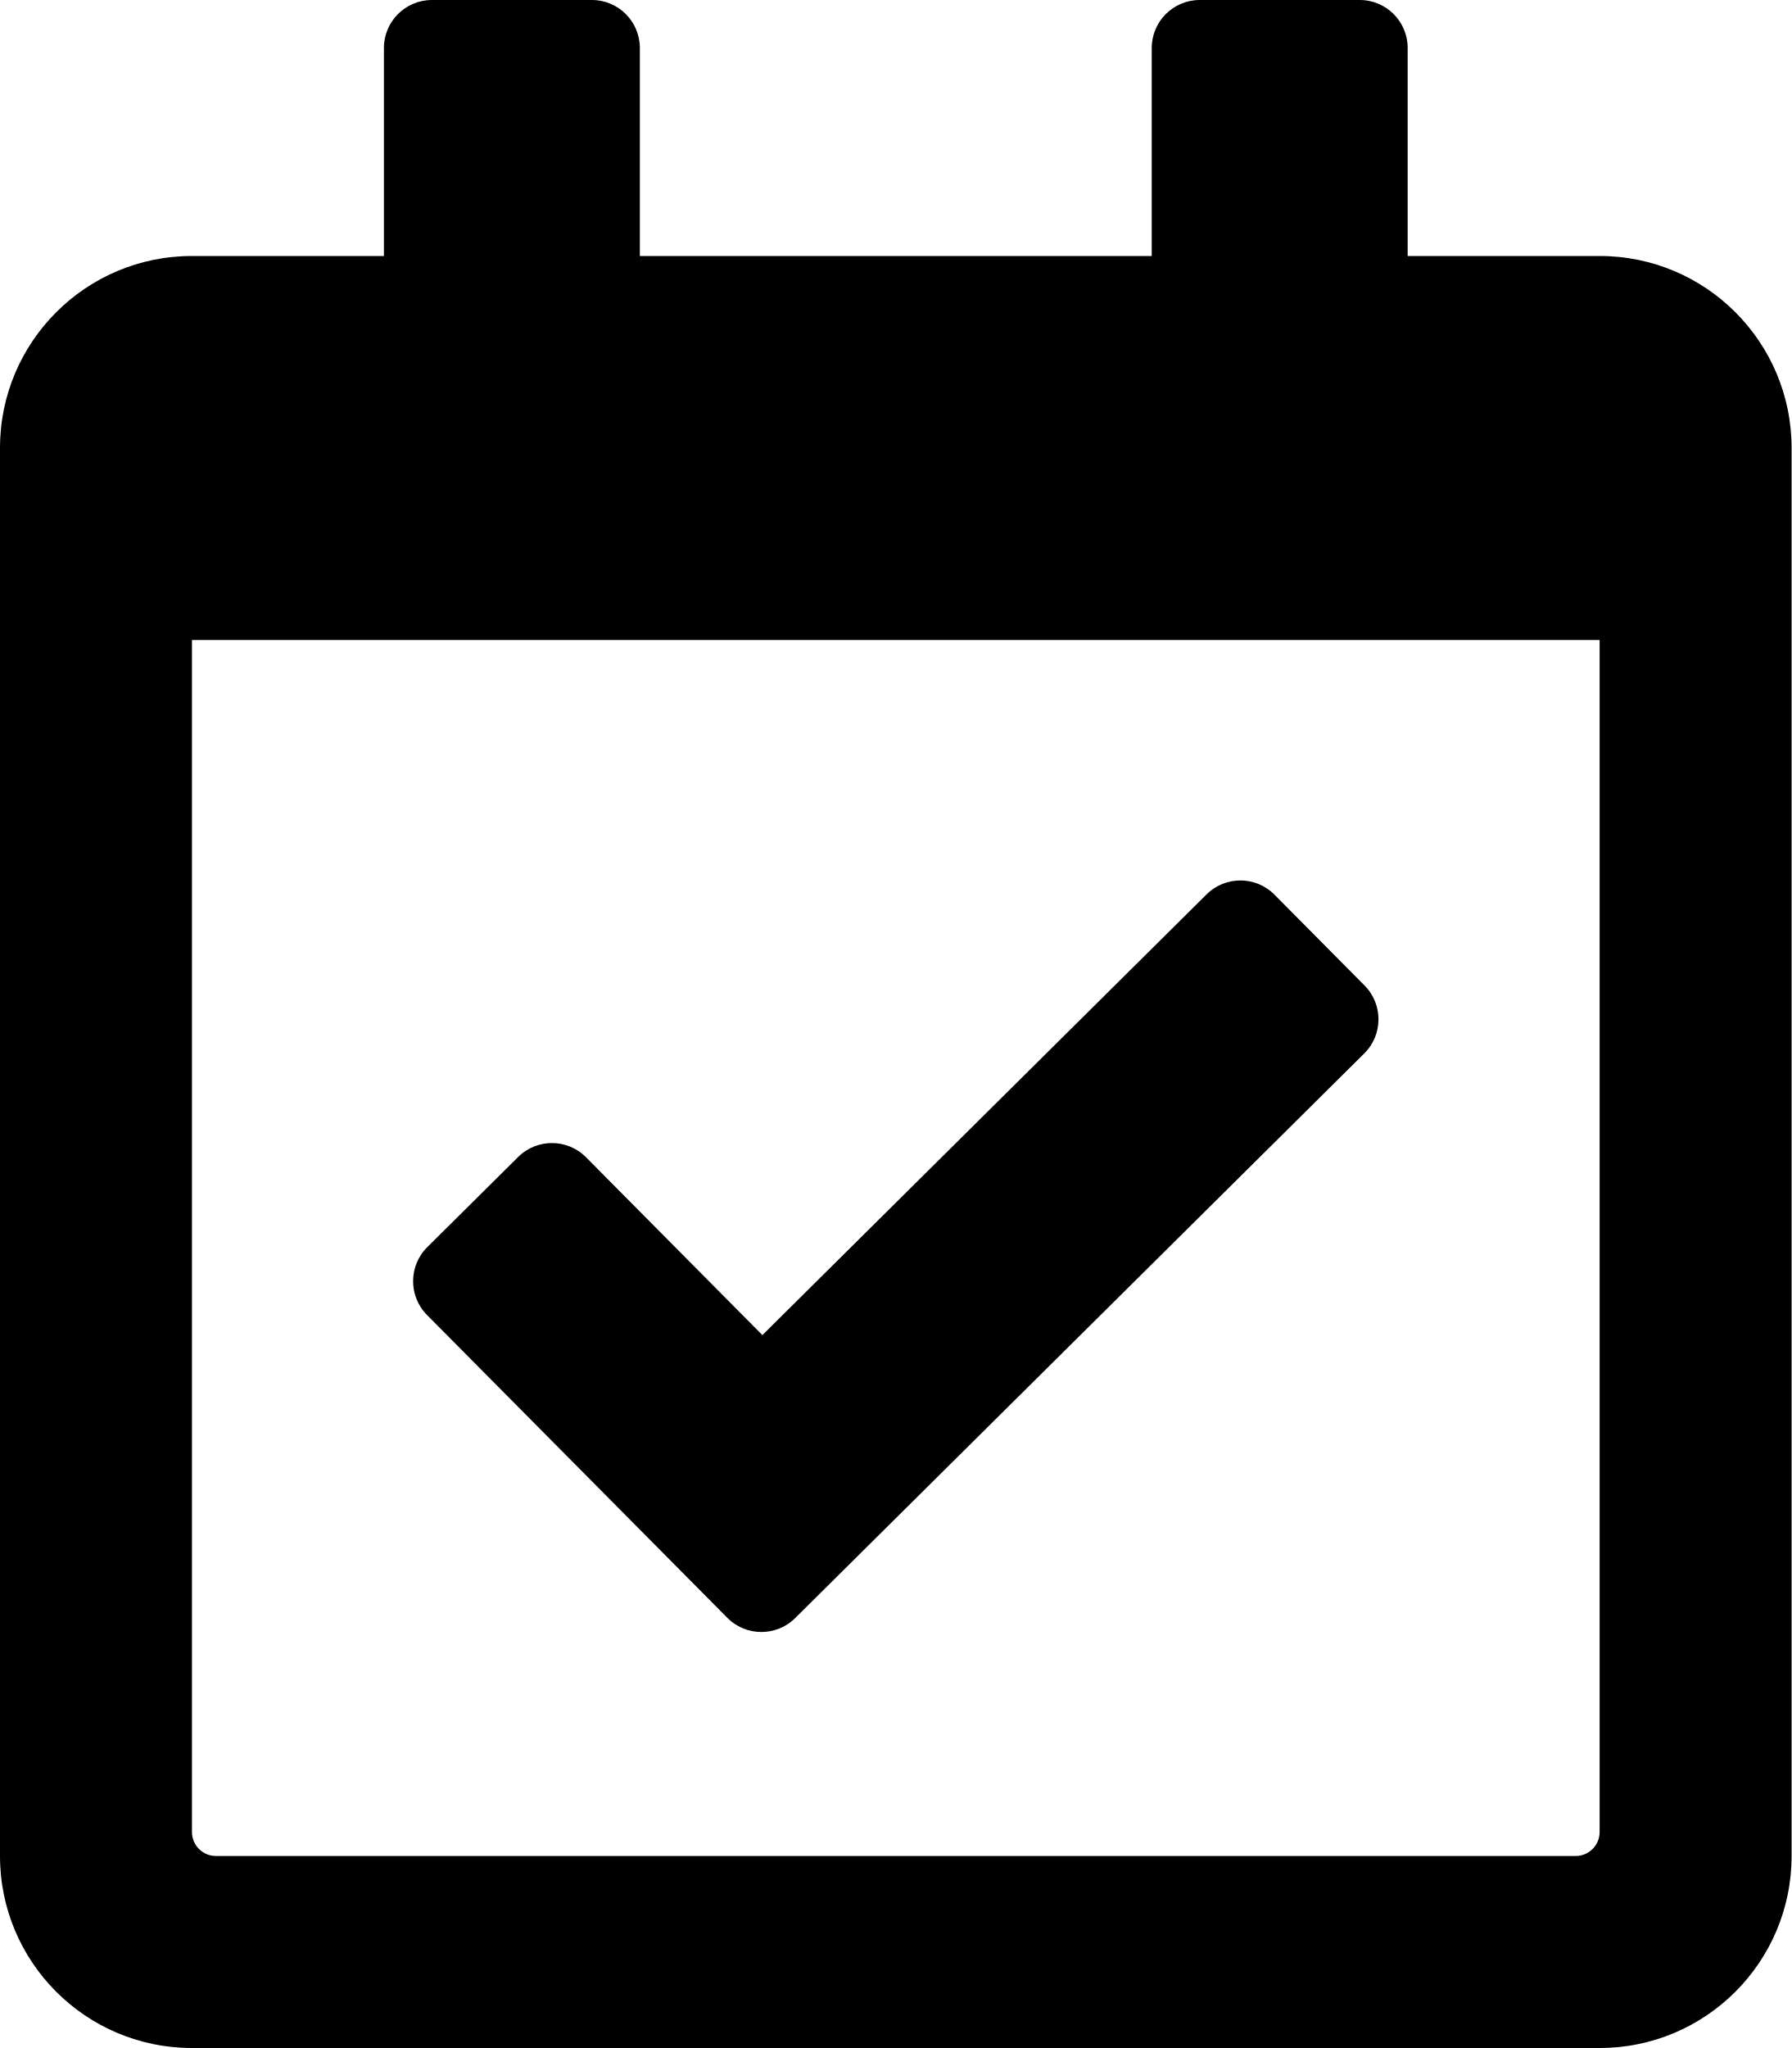
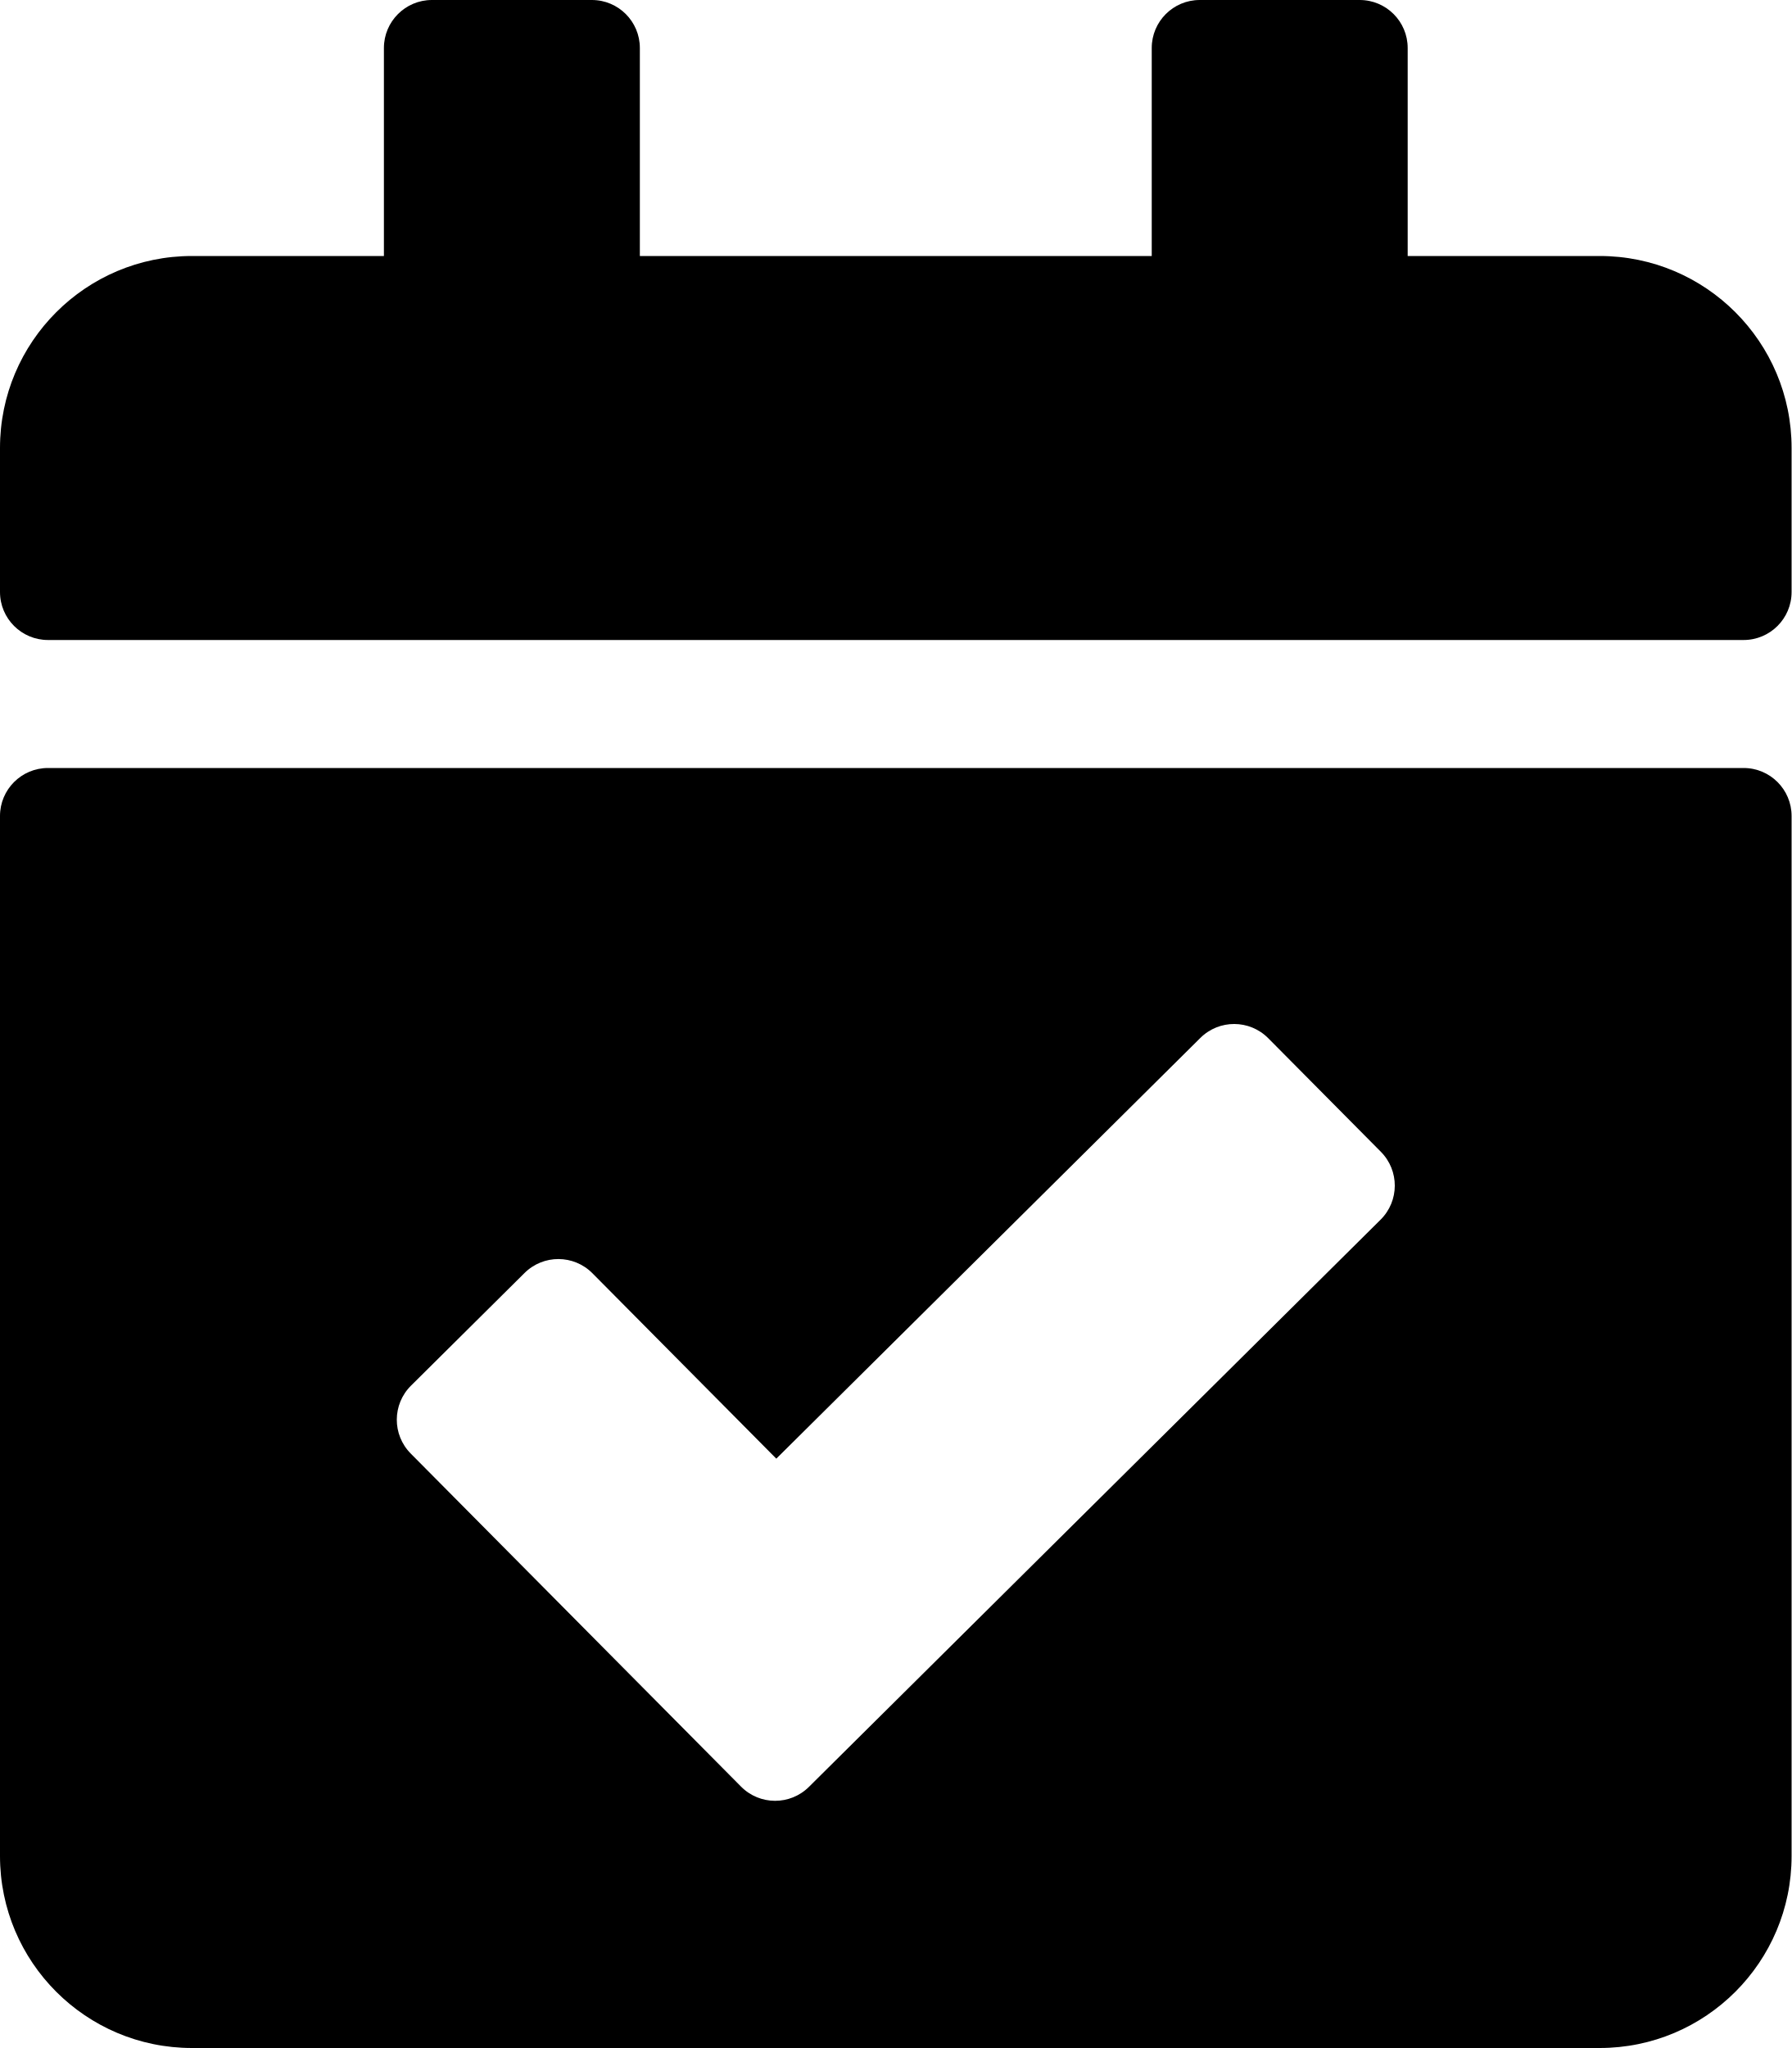
<svg xmlns="http://www.w3.org/2000/svg" viewBox="0 0 448 512">
-   <path d="M400 64h-48V12c0-6.627-5.373-12-12-12h-40c-6.627 0-12 5.373-12 12v52H160V12c0-6.627-5.373-12-12-12h-40c-6.627 0-12 5.373-12 12v52H48C21.49 64 0 85.49 0 112v352c0 26.51 21.49 48 48 48h352c26.51 0 48-21.49 48-48V112c0-26.51-21.49-48-48-48zm-6 400H54a6 6 0 0 1-6-6V160h352v298a6 6 0 0 1-6 6zm-52.849-200.65L198.842 404.519c-4.705 4.667-12.303 4.637-16.971-.068l-75.091-75.699c-4.667-4.705-4.637-12.303.068-16.971l22.719-22.536c4.705-4.667 12.303-4.637 16.97.069l44.104 44.461 111.072-110.181c4.705-4.667 12.303-4.637 16.971.068l22.536 22.718c4.667 4.705 4.636 12.303-.069 16.97z" />
+   <path d="M436 160H12c-6.627 0-12-5.373-12-12v-36c0-26.51 21.49-48 48-48h48V12c0-6.627 5.373-12 12-12h40c6.627 0 12 5.373 12 12v52h128V12c0-6.627 5.373-12 12-12h40c6.627 0 12 5.373 12 12v52h48c26.51 0 48 21.49 48 48v36c0 6.627-5.373 12-12 12zM12 192h424c6.627 0 12 5.373 12 12v260c0 26.51-21.49 48-48 48H48c-26.51 0-48-21.49-48-48V204c0-6.627 5.373-12 12-12zm333.296 95.947l-28.169-28.398c-4.667-4.705-12.265-4.736-16.97-.068L194.12 364.665l-45.98-46.352c-4.667-4.705-12.266-4.736-16.971-.068l-28.397 28.17c-4.705 4.667-4.736 12.265-.068 16.97l82.601 83.269c4.667 4.705 12.265 4.736 16.97.068l142.953-141.805c4.705-4.667 4.736-12.265.068-16.97z" />
</svg>
